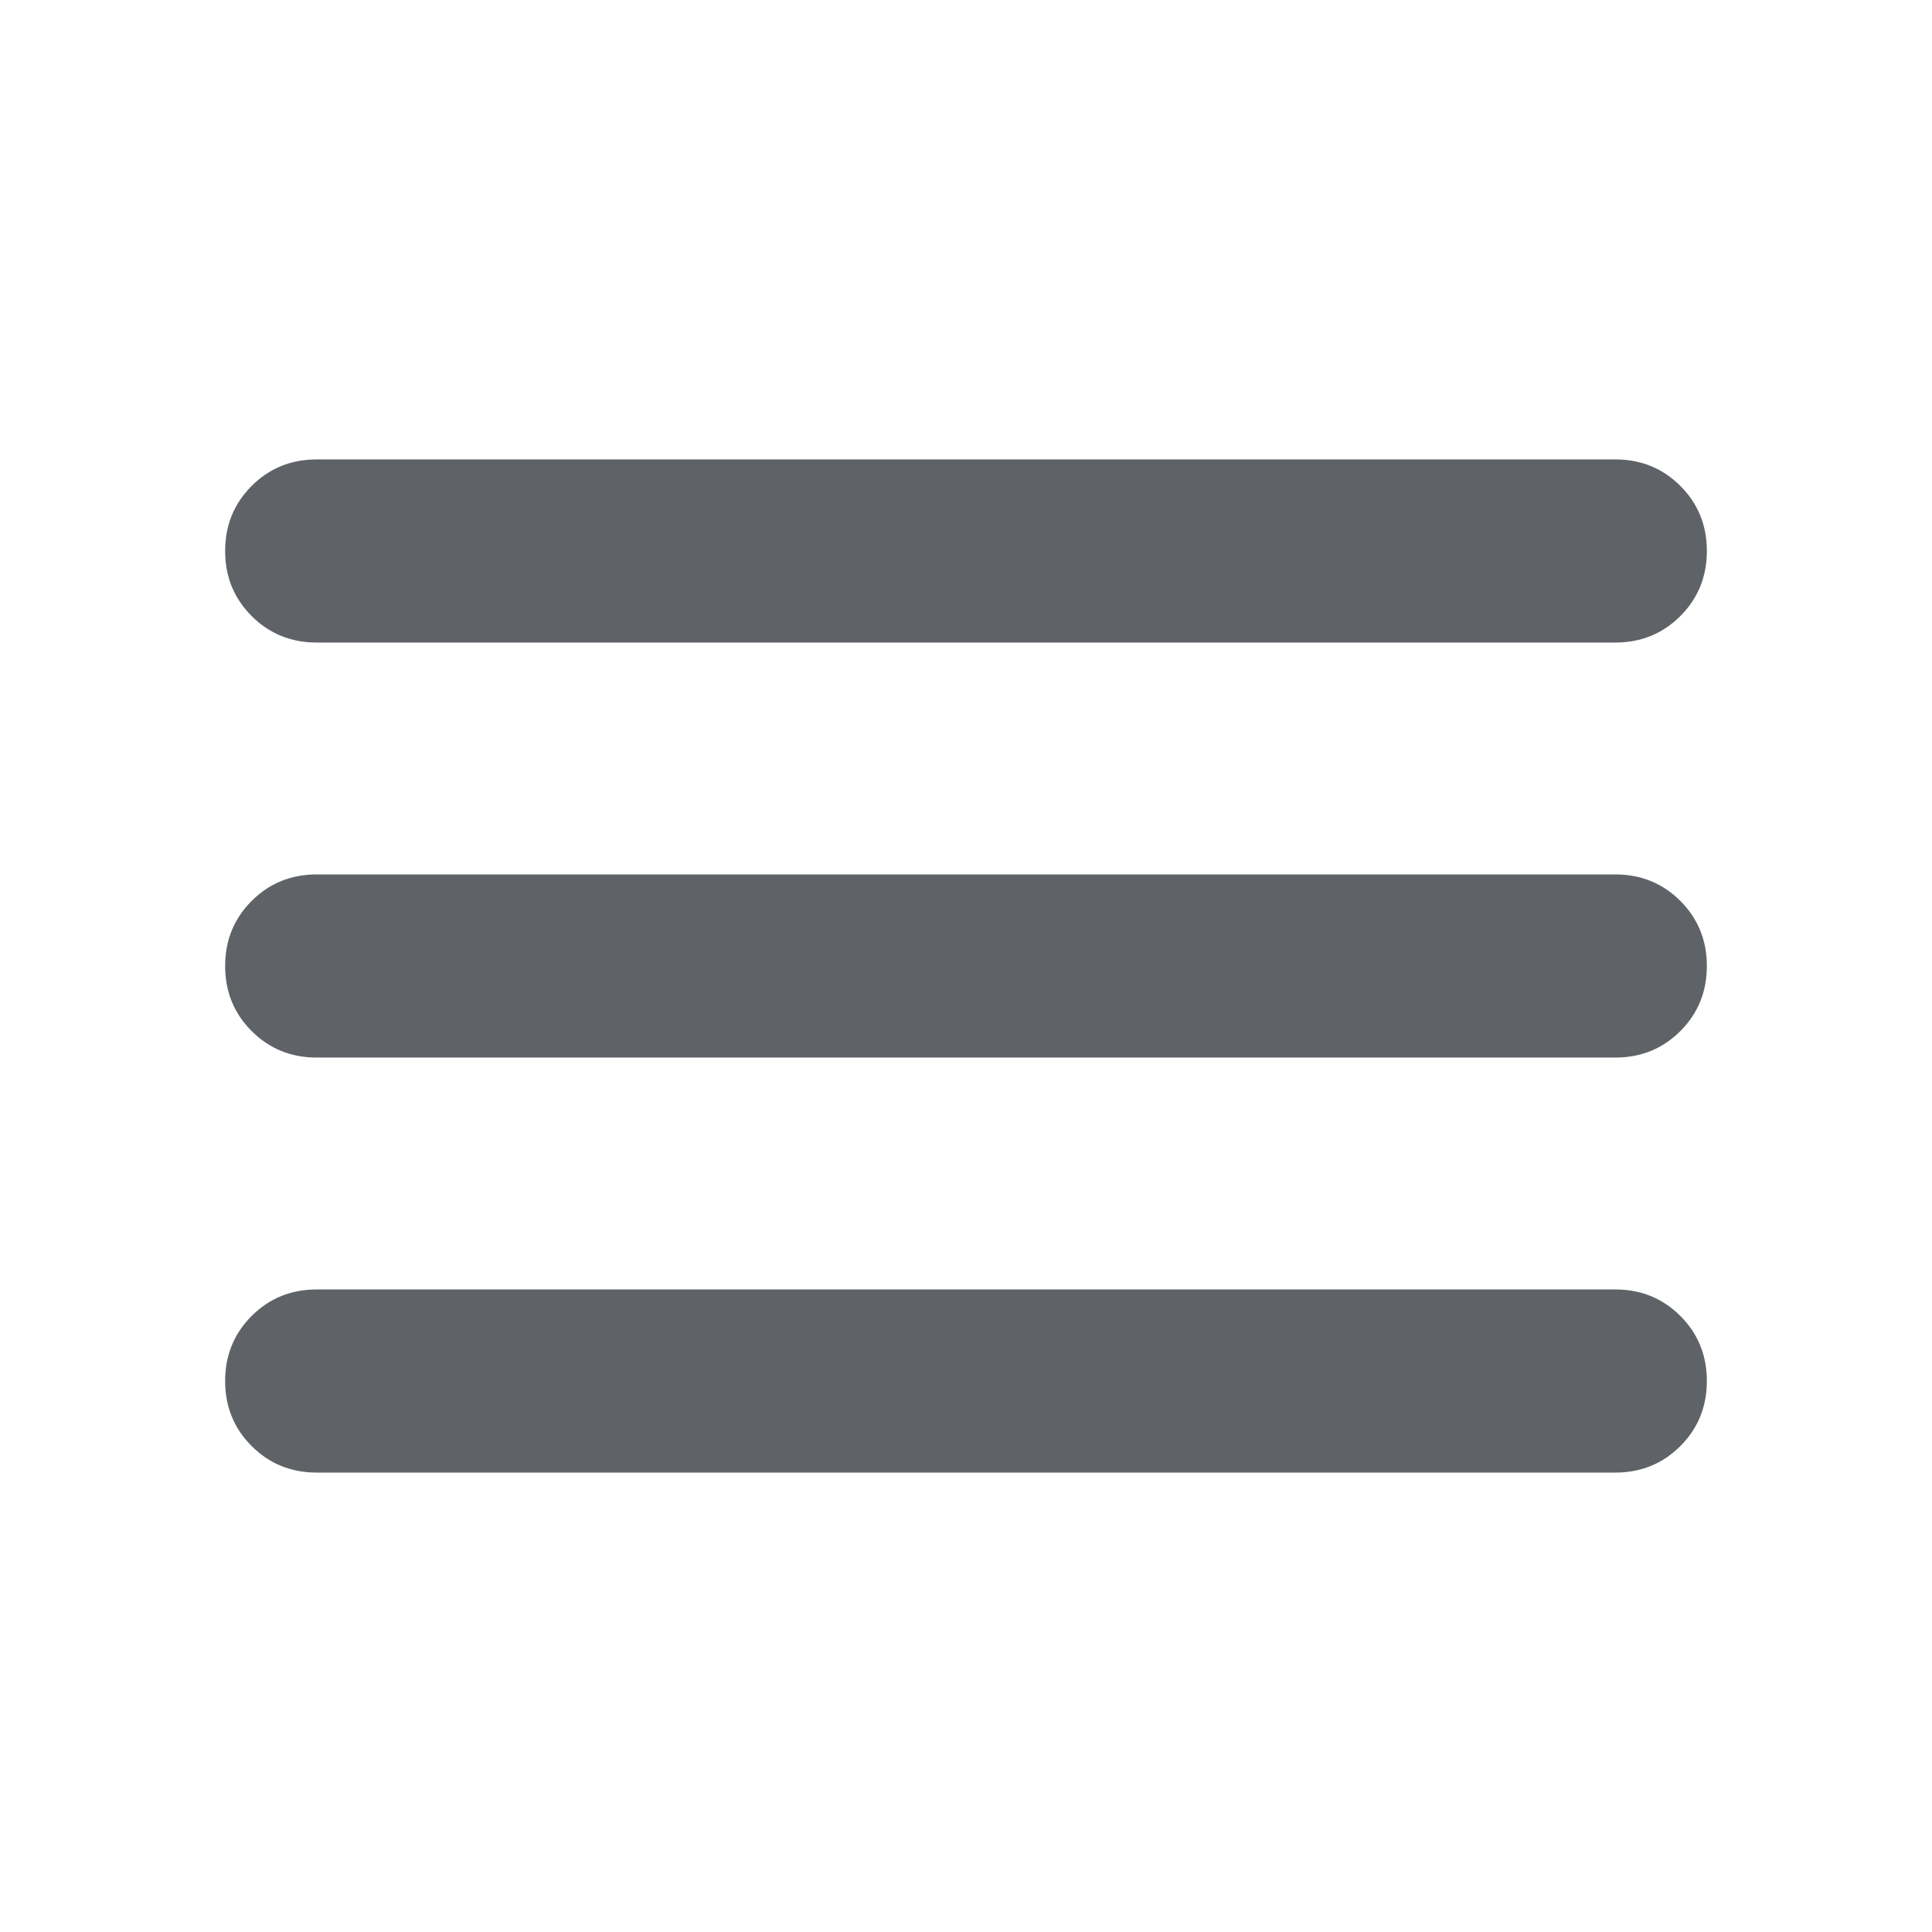
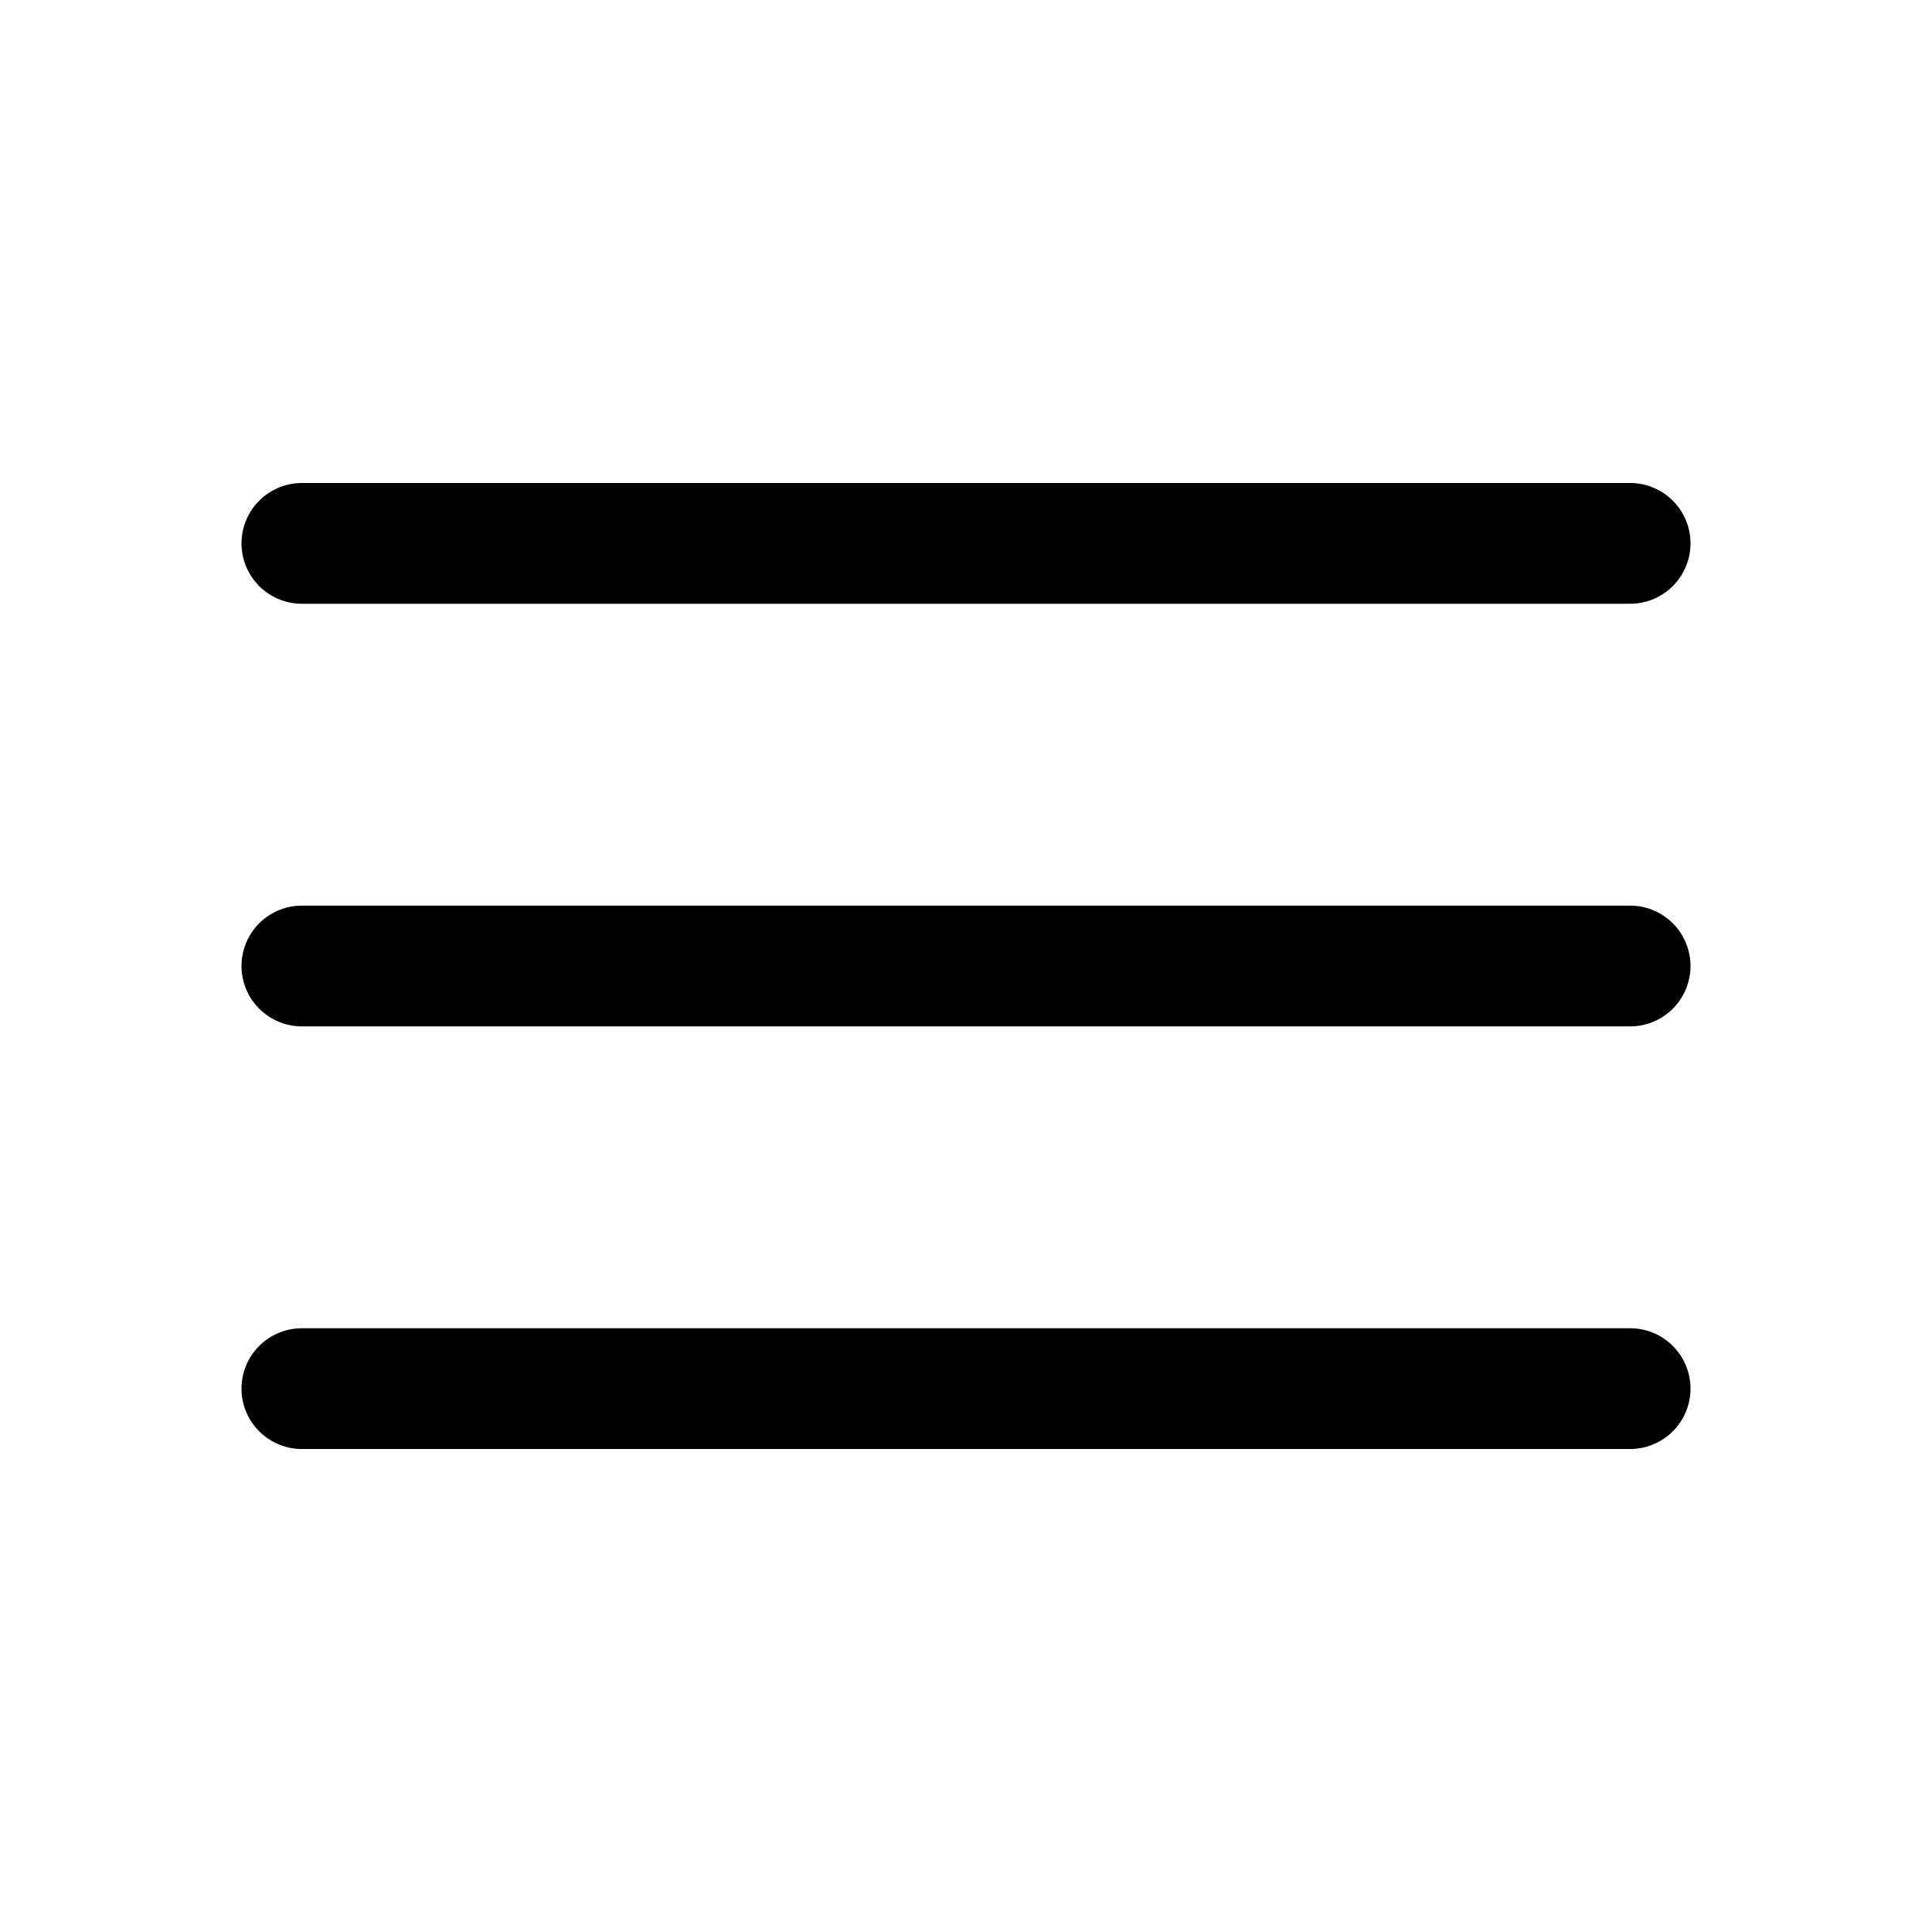
- <svg xmlns="http://www.w3.org/2000/svg" height="24px" viewBox="0 -960 960 960" width="24px" fill="#5f6368">
-   <path d="M157.37-228.28q-19.15 0-32.33-13.18-13.17-13.17-13.17-32.32t13.17-32.33q13.18-13.17 32.33-13.17h645.26q19.15 0 32.33 13.17 13.17 13.18 13.17 32.33t-13.17 32.32q-13.18 13.18-32.33 13.18H157.37Zm0-206.22q-19.15 0-32.33-13.17-13.17-13.18-13.17-32.33t13.17-32.33q13.18-13.17 32.33-13.17h645.26q19.15 0 32.33 13.17 13.17 13.18 13.17 32.33t-13.17 32.33q-13.18 13.17-32.33 13.17H157.37Zm0-206.22q-19.15 0-32.33-13.17-13.17-13.18-13.17-32.33t13.17-32.32q13.18-13.18 32.33-13.18h645.26q19.15 0 32.33 13.18 13.17 13.17 13.17 32.32t-13.17 32.33q-13.18 13.17-32.33 13.17H157.37Z" />
+ <svg xmlns="http://www.w3.org/2000/svg" fill="none" viewBox="0 0 24 24" stroke-width="1.5" stroke="currentColor" class="size-6">
+   <path stroke-linecap="round" stroke-linejoin="round" d="M3.75 6.75h16.5M3.75 12h16.5m-16.5 5.25h16.5" />
</svg>
